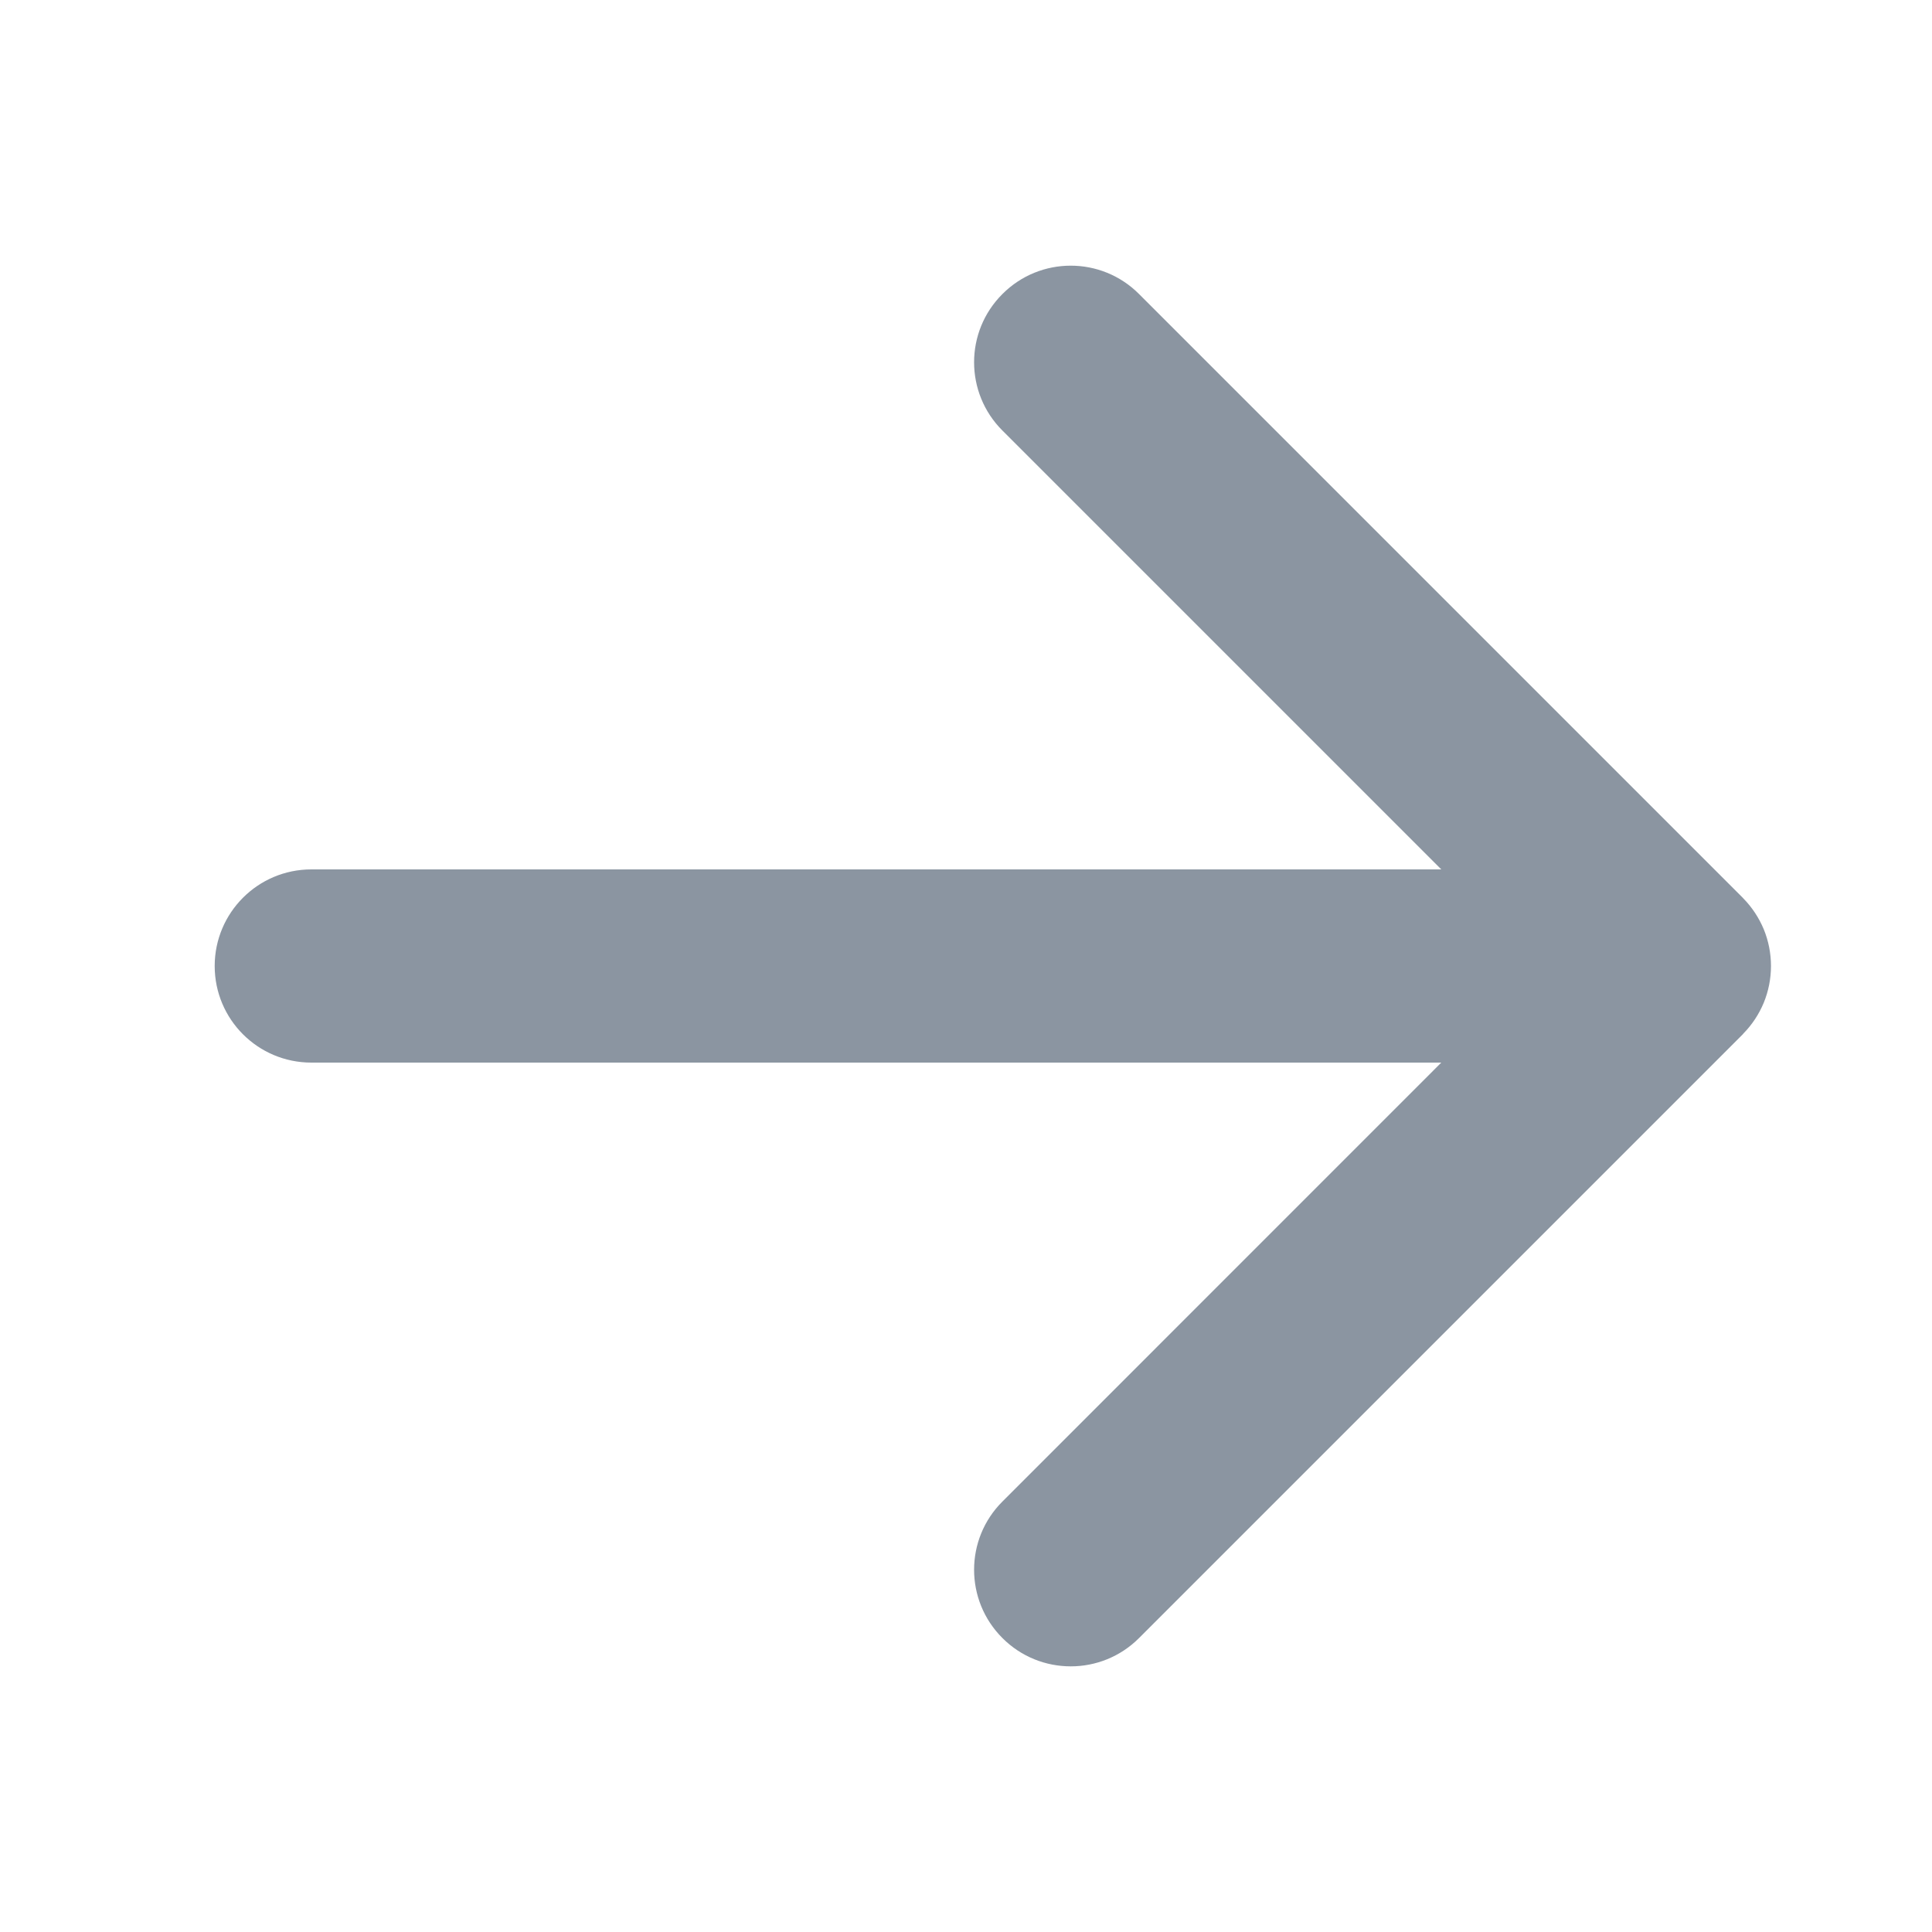
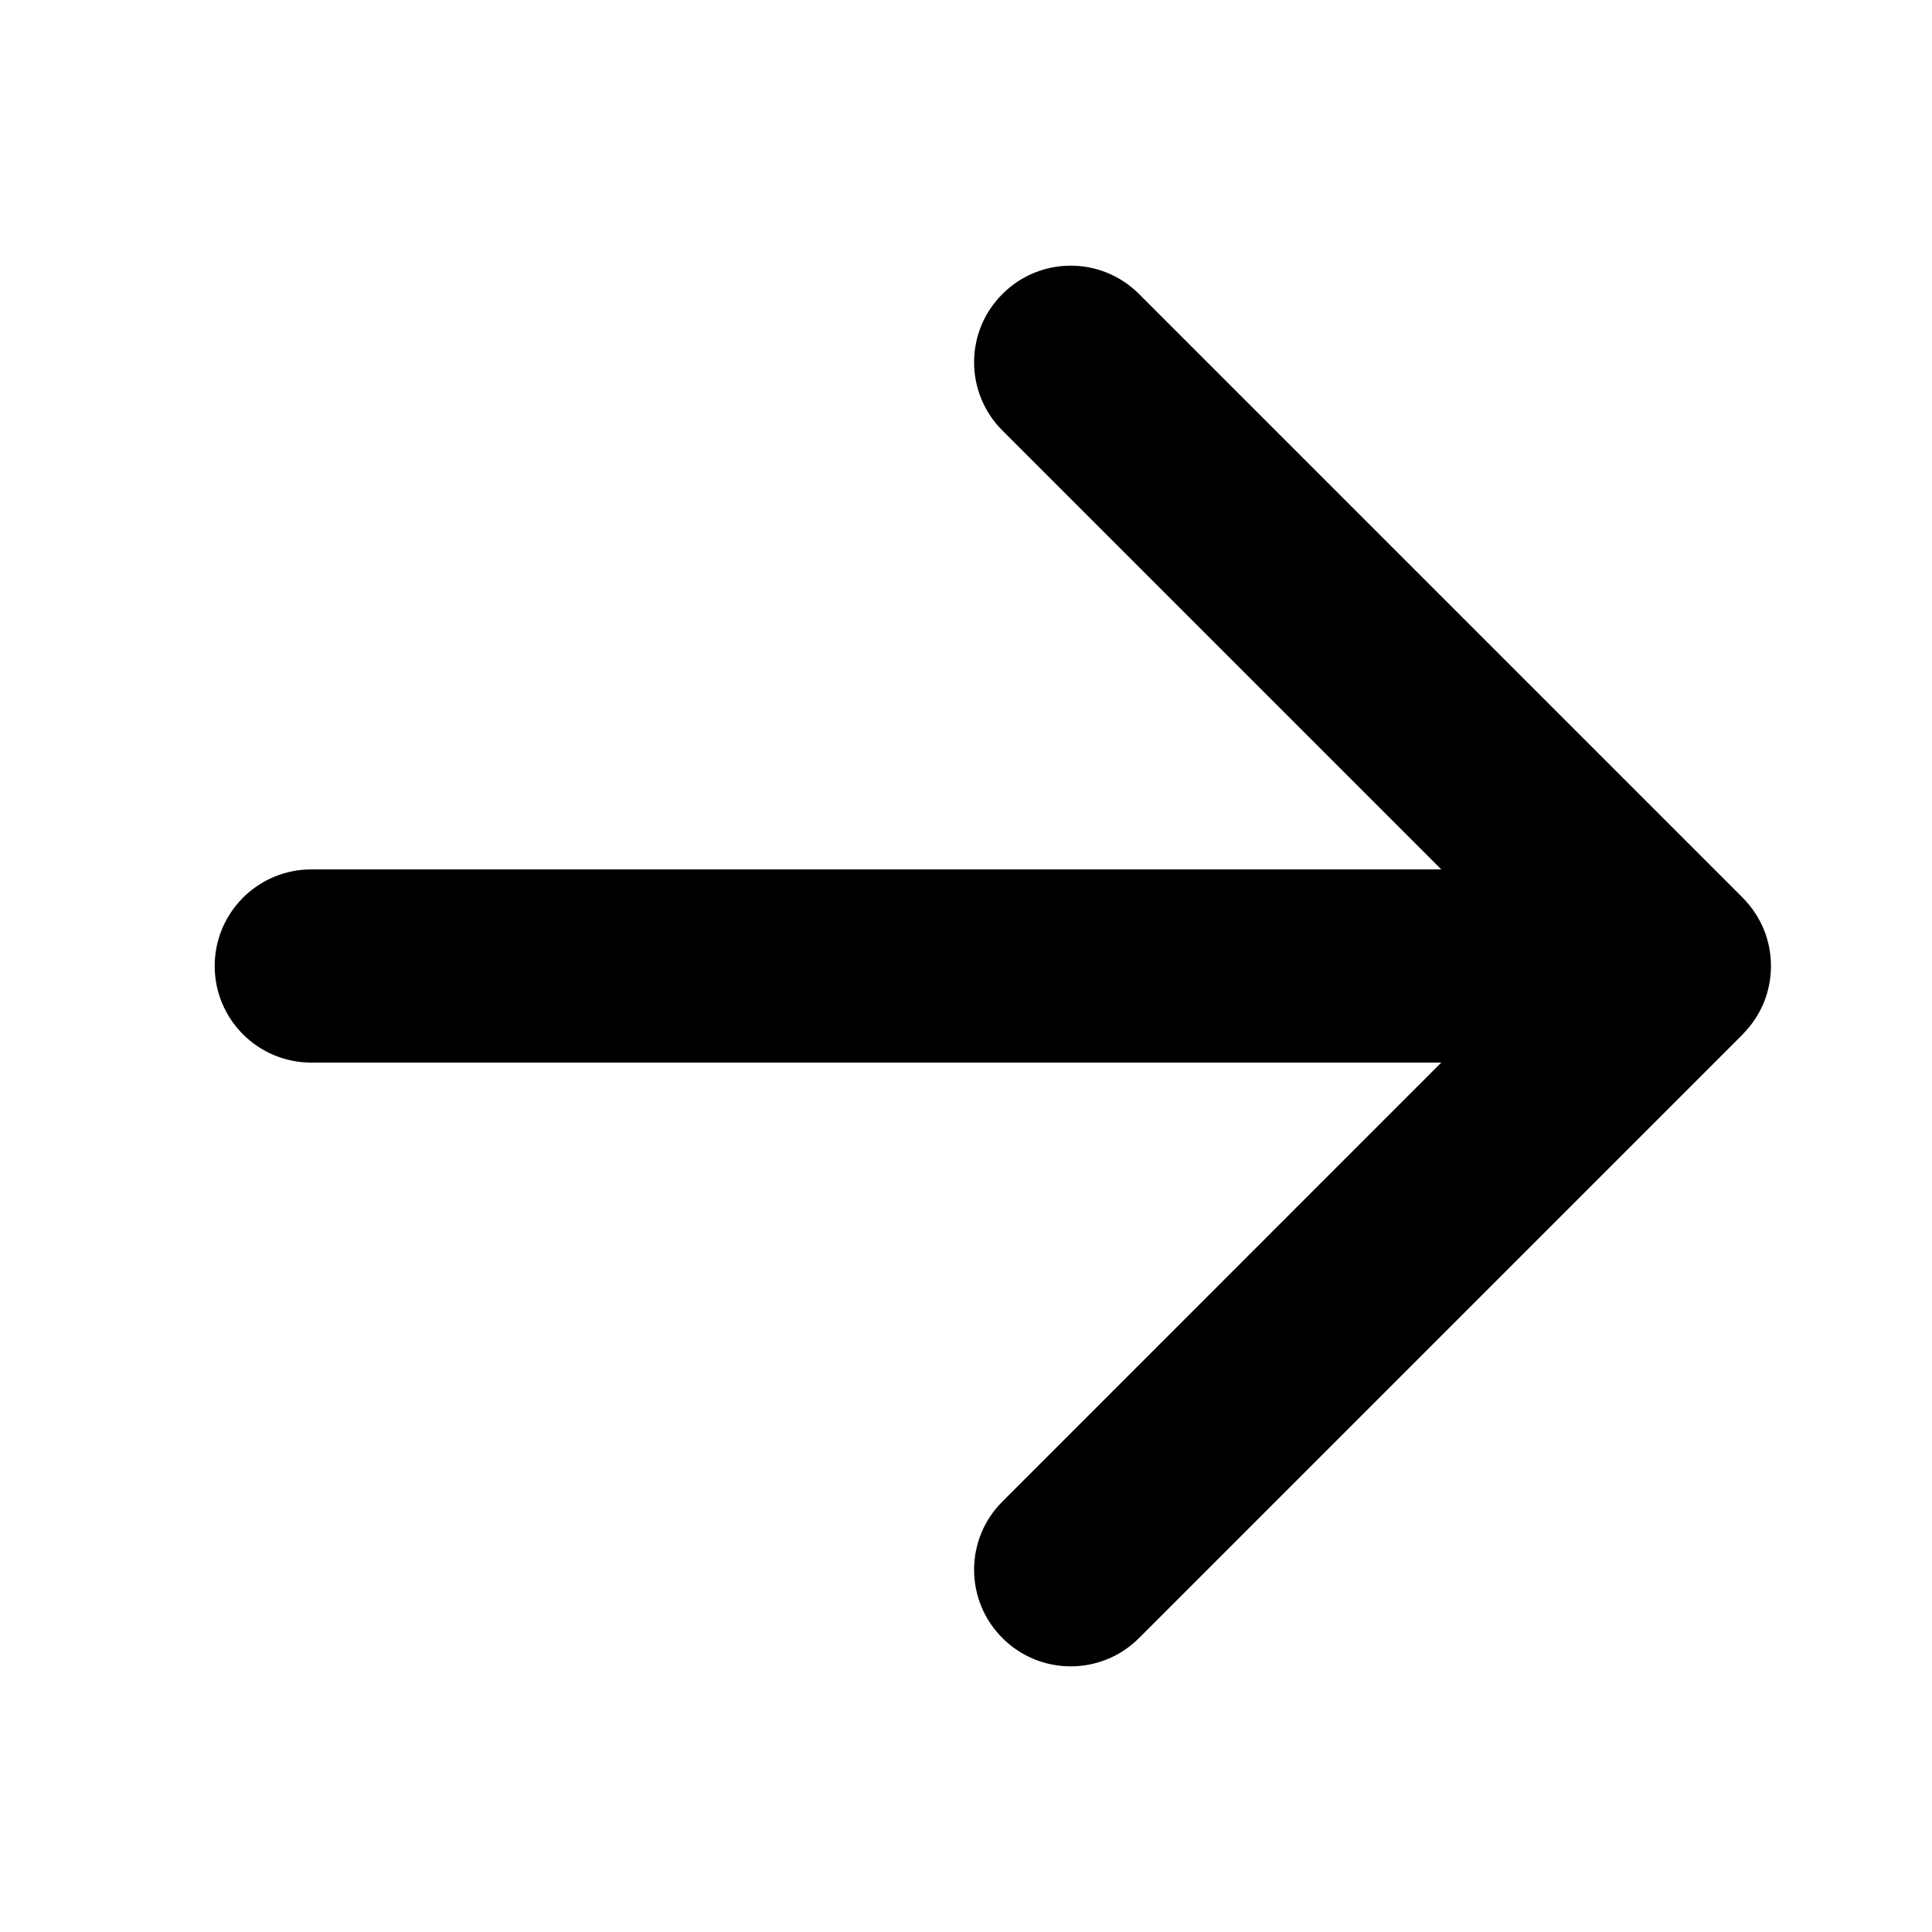
<svg xmlns="http://www.w3.org/2000/svg" width="24" height="24" viewBox="0 0 24 24" fill="none">
  <g id="icon-arrow-right-android-mono">
-     <path id="Vector" fill-rule="evenodd" clip-rule="evenodd" d="M3.868 10.8H17.904L12.453 5.349C11.983 4.88 11.983 4.12 12.453 3.652C12.921 3.183 13.681 3.183 14.149 3.652L21.649 11.152C21.652 11.154 21.654 11.158 21.657 11.161C21.764 11.27 21.849 11.399 21.909 11.541C22.03 11.835 22.03 12.165 21.909 12.459C21.849 12.602 21.764 12.73 21.657 12.839C21.654 12.842 21.652 12.846 21.649 12.849L14.149 20.349C13.915 20.583 13.608 20.7 13.302 20.7C12.993 20.7 12.687 20.583 12.453 20.349C11.983 19.88 11.983 19.12 12.453 18.652L17.904 13.2H3.868C3.204 13.2 2.667 12.663 2.667 12C2.667 11.338 3.204 10.8 3.868 10.8Z" fill="#8B95A1" />
+     <path id="Vector" fill-rule="evenodd" clip-rule="evenodd" d="M3.868 10.8H17.904L12.453 5.349C11.983 4.88 11.983 4.12 12.453 3.652C12.921 3.183 13.681 3.183 14.149 3.652L21.649 11.152C21.652 11.154 21.654 11.158 21.657 11.161C21.764 11.27 21.849 11.399 21.909 11.541C22.03 11.835 22.03 12.165 21.909 12.459C21.849 12.602 21.764 12.73 21.657 12.839C21.654 12.842 21.652 12.846 21.649 12.849L14.149 20.349C13.915 20.583 13.608 20.7 13.302 20.7C12.993 20.7 12.687 20.583 12.453 20.349C11.983 19.88 11.983 19.12 12.453 18.652L17.904 13.2H3.868C3.204 13.2 2.667 12.663 2.667 12C2.667 11.338 3.204 10.8 3.868 10.8Z" fill="currentColor" />
  </g>
</svg>
